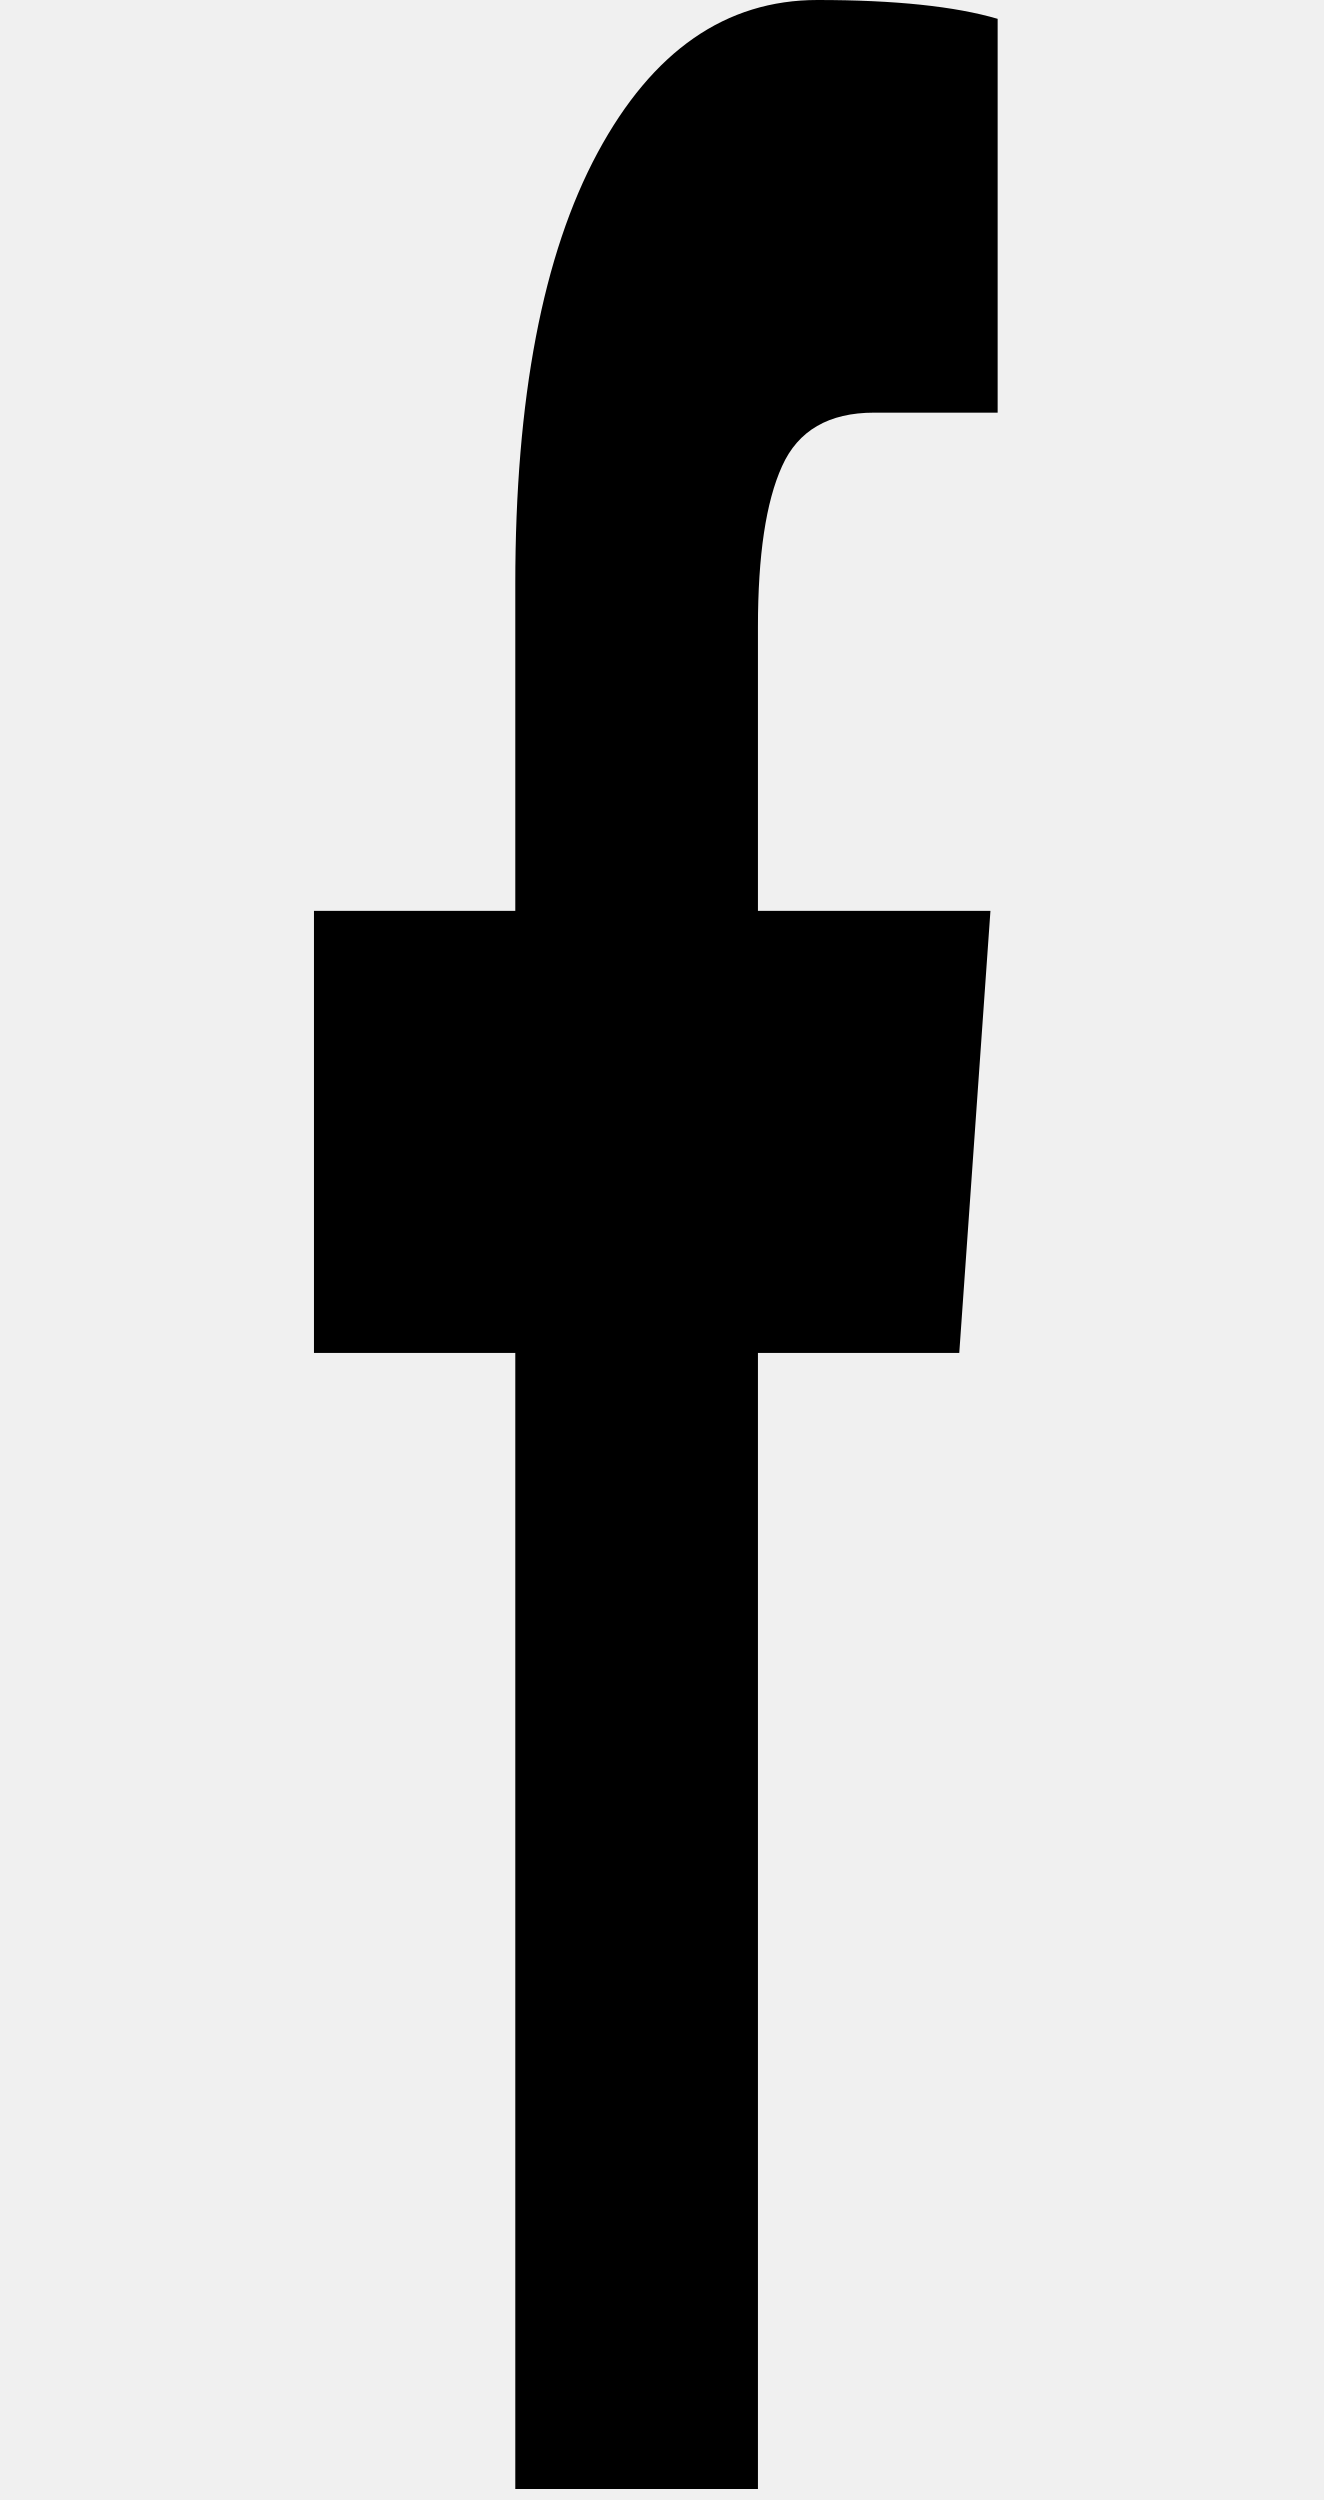
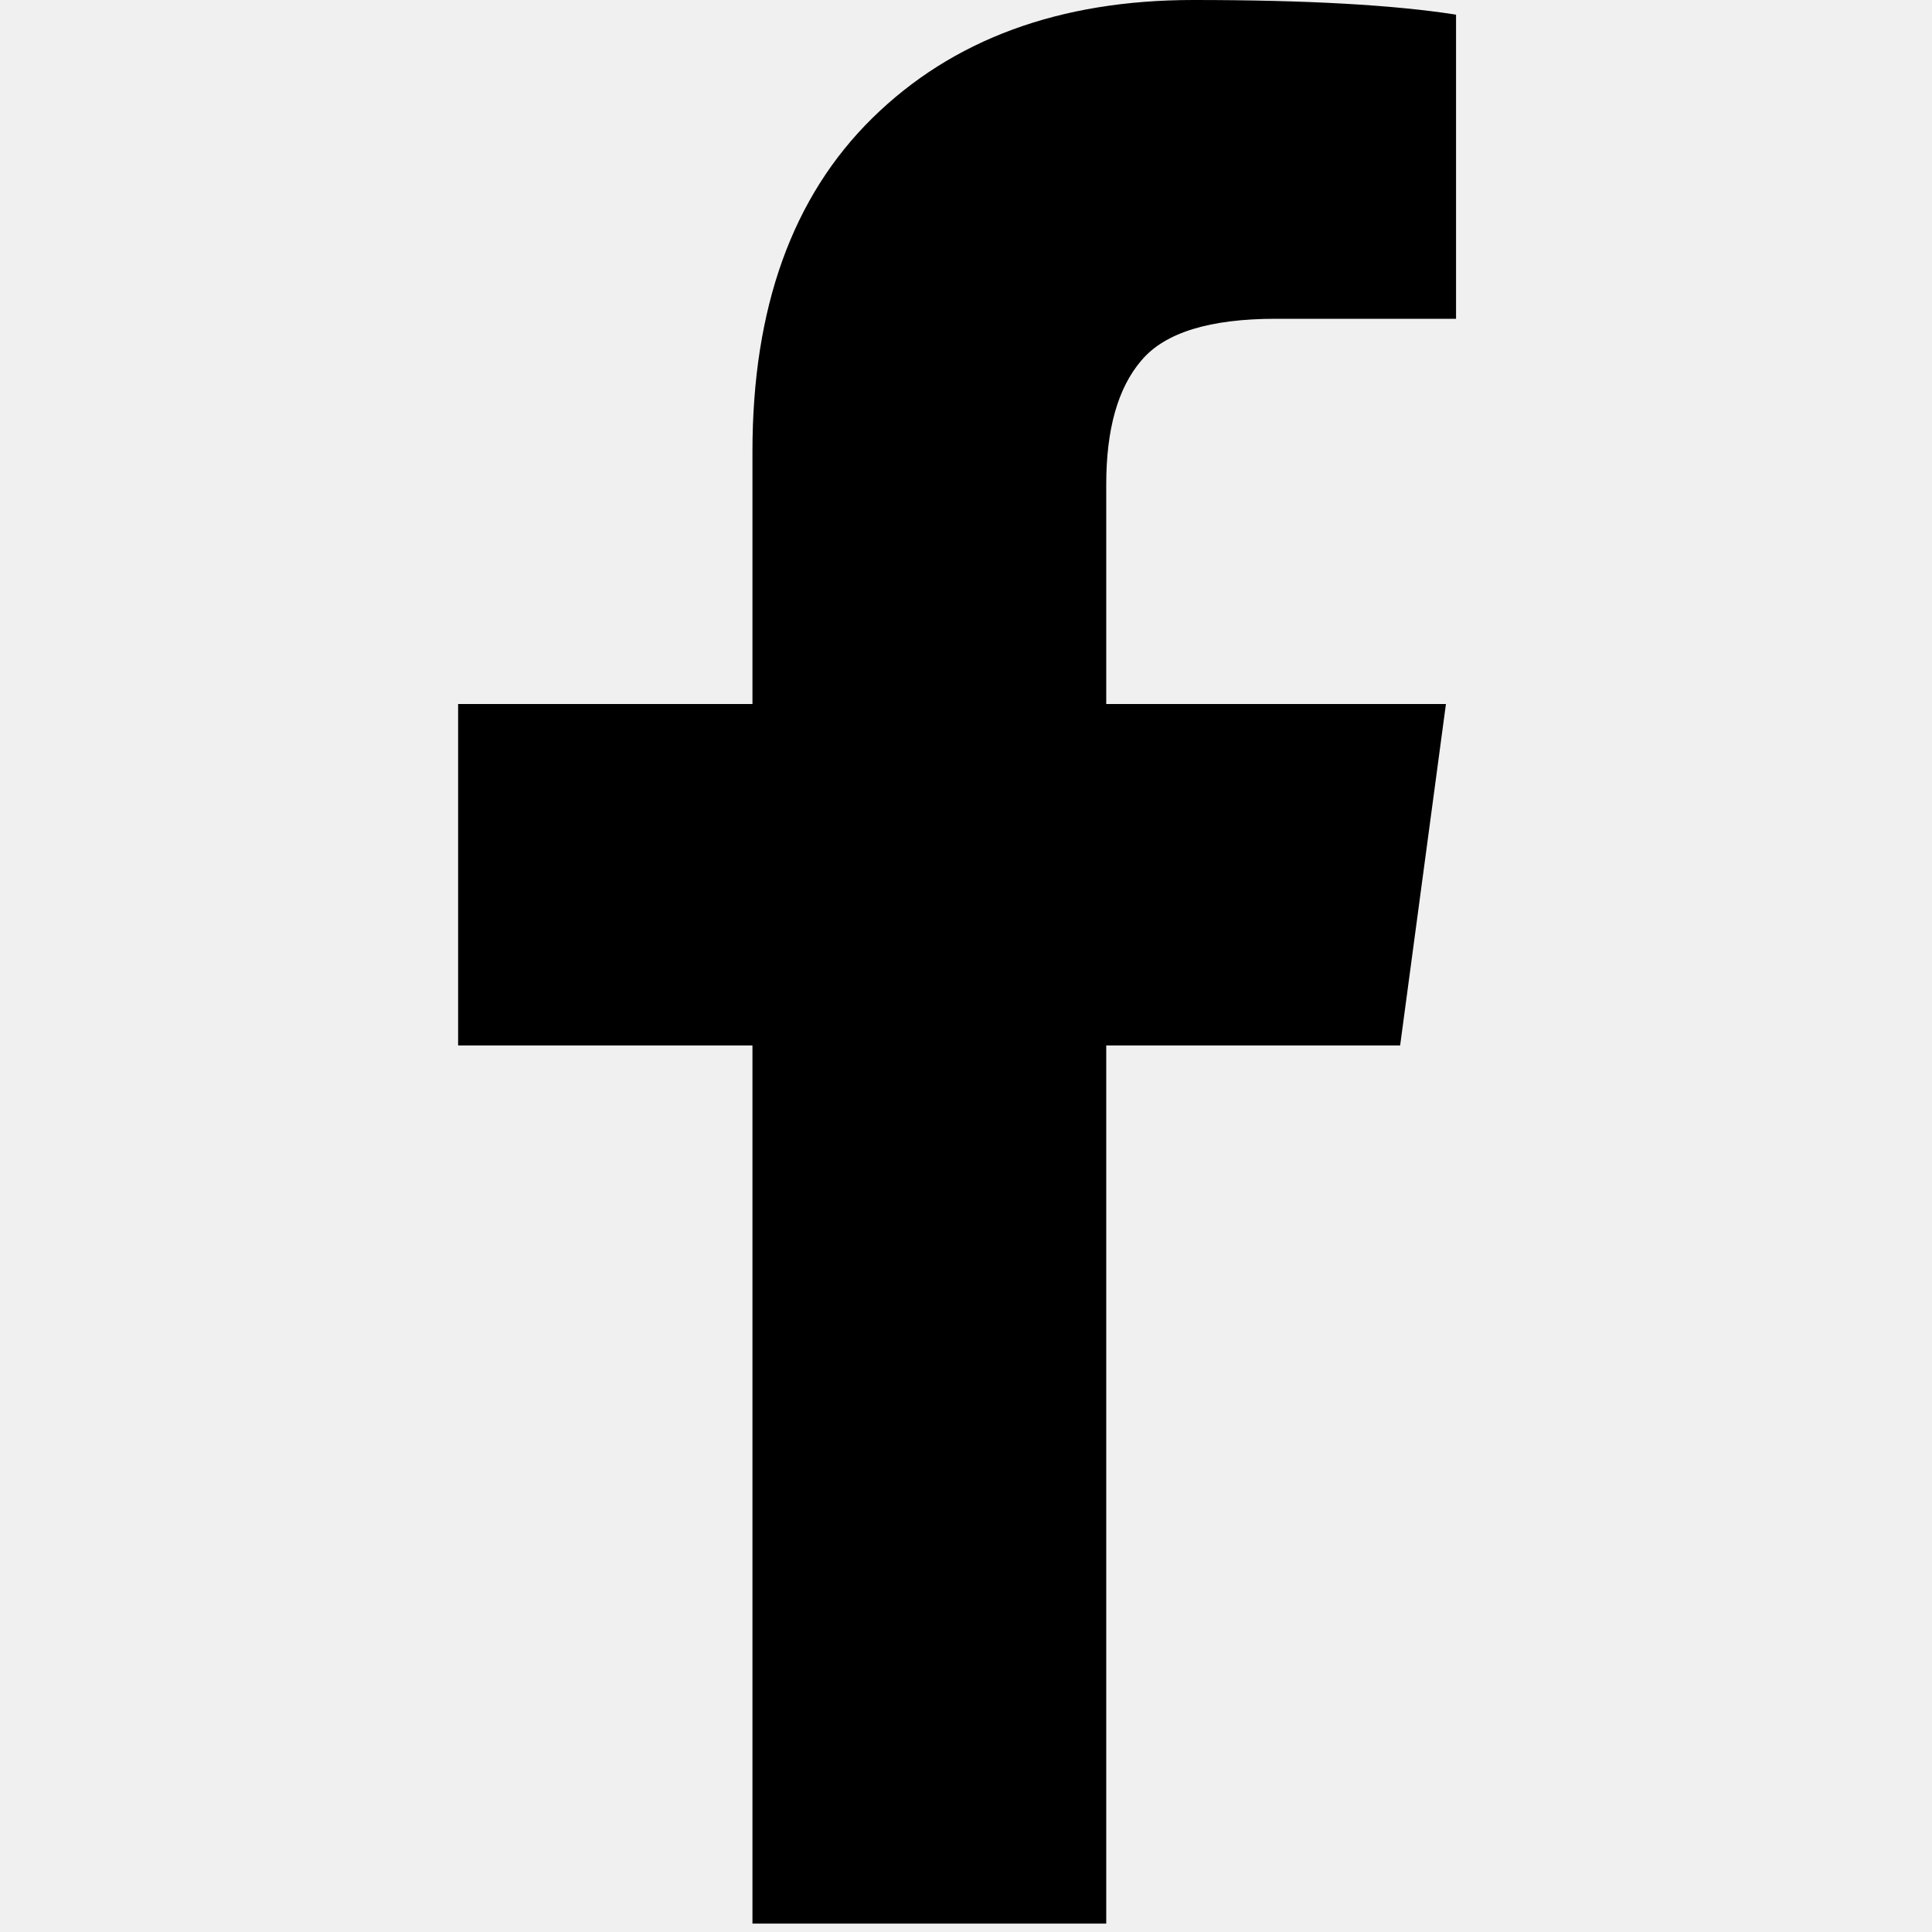
- <svg xmlns="http://www.w3.org/2000/svg" width="9" height="17" viewBox="0 0 9 17" fill="none">
-   <g id="Frame" clip-path="url(#clip0_1_38)">
-     <path id="Vector" d="M6.784 0.128V2.806H5.944C5.636 2.806 5.427 2.927 5.318 3.17C5.208 3.413 5.154 3.777 5.154 4.263V6.194H6.735L6.523 9.2H5.154V16.925H3.504V9.2H2.135V6.194H3.504V3.972C3.504 2.709 3.691 1.731 4.064 1.038C4.437 0.346 4.935 -3.8147e-06 5.559 -3.8147e-06C6.086 -3.8147e-06 6.494 0.043 6.784 0.128Z" fill="black" />
+ <svg xmlns="http://www.w3.org/2000/svg" width="17px" height="17px" viewBox="0 0 17 17" version="1.1">
+   <g id="surface1">
+     <path style=" stroke:none;fill-rule:nonzero;fill:rgb(0%,0%,0%);fill-opacity:1;" d="M 12.812 0.129 L 12.812 2.805 L 11.227 2.805 C 10.645 2.805 10.25 2.926 10.043 3.172 C 9.836 3.414 9.734 3.777 9.734 4.262 L 9.734 6.195 L 12.723 6.195 L 12.32 9.199 L 9.734 9.199 L 9.734 16.926 L 6.621 16.926 L 6.621 9.199 L 4.031 9.199 L 4.031 6.195 L 6.621 6.195 L 6.621 3.973 C 6.621 2.707 6.973 1.73 7.676 1.039 C 8.379 0.348 9.32 0 10.5 0 C 11.496 0 12.266 0.043 12.812 0.129 Z M 12.812 0.129 " />
  </g>
-   <defs>
-     <clipPath id="clip0_1_38">
-       <rect width="9" height="17" fill="white" />
-     </clipPath>
-   </defs>
</svg>
